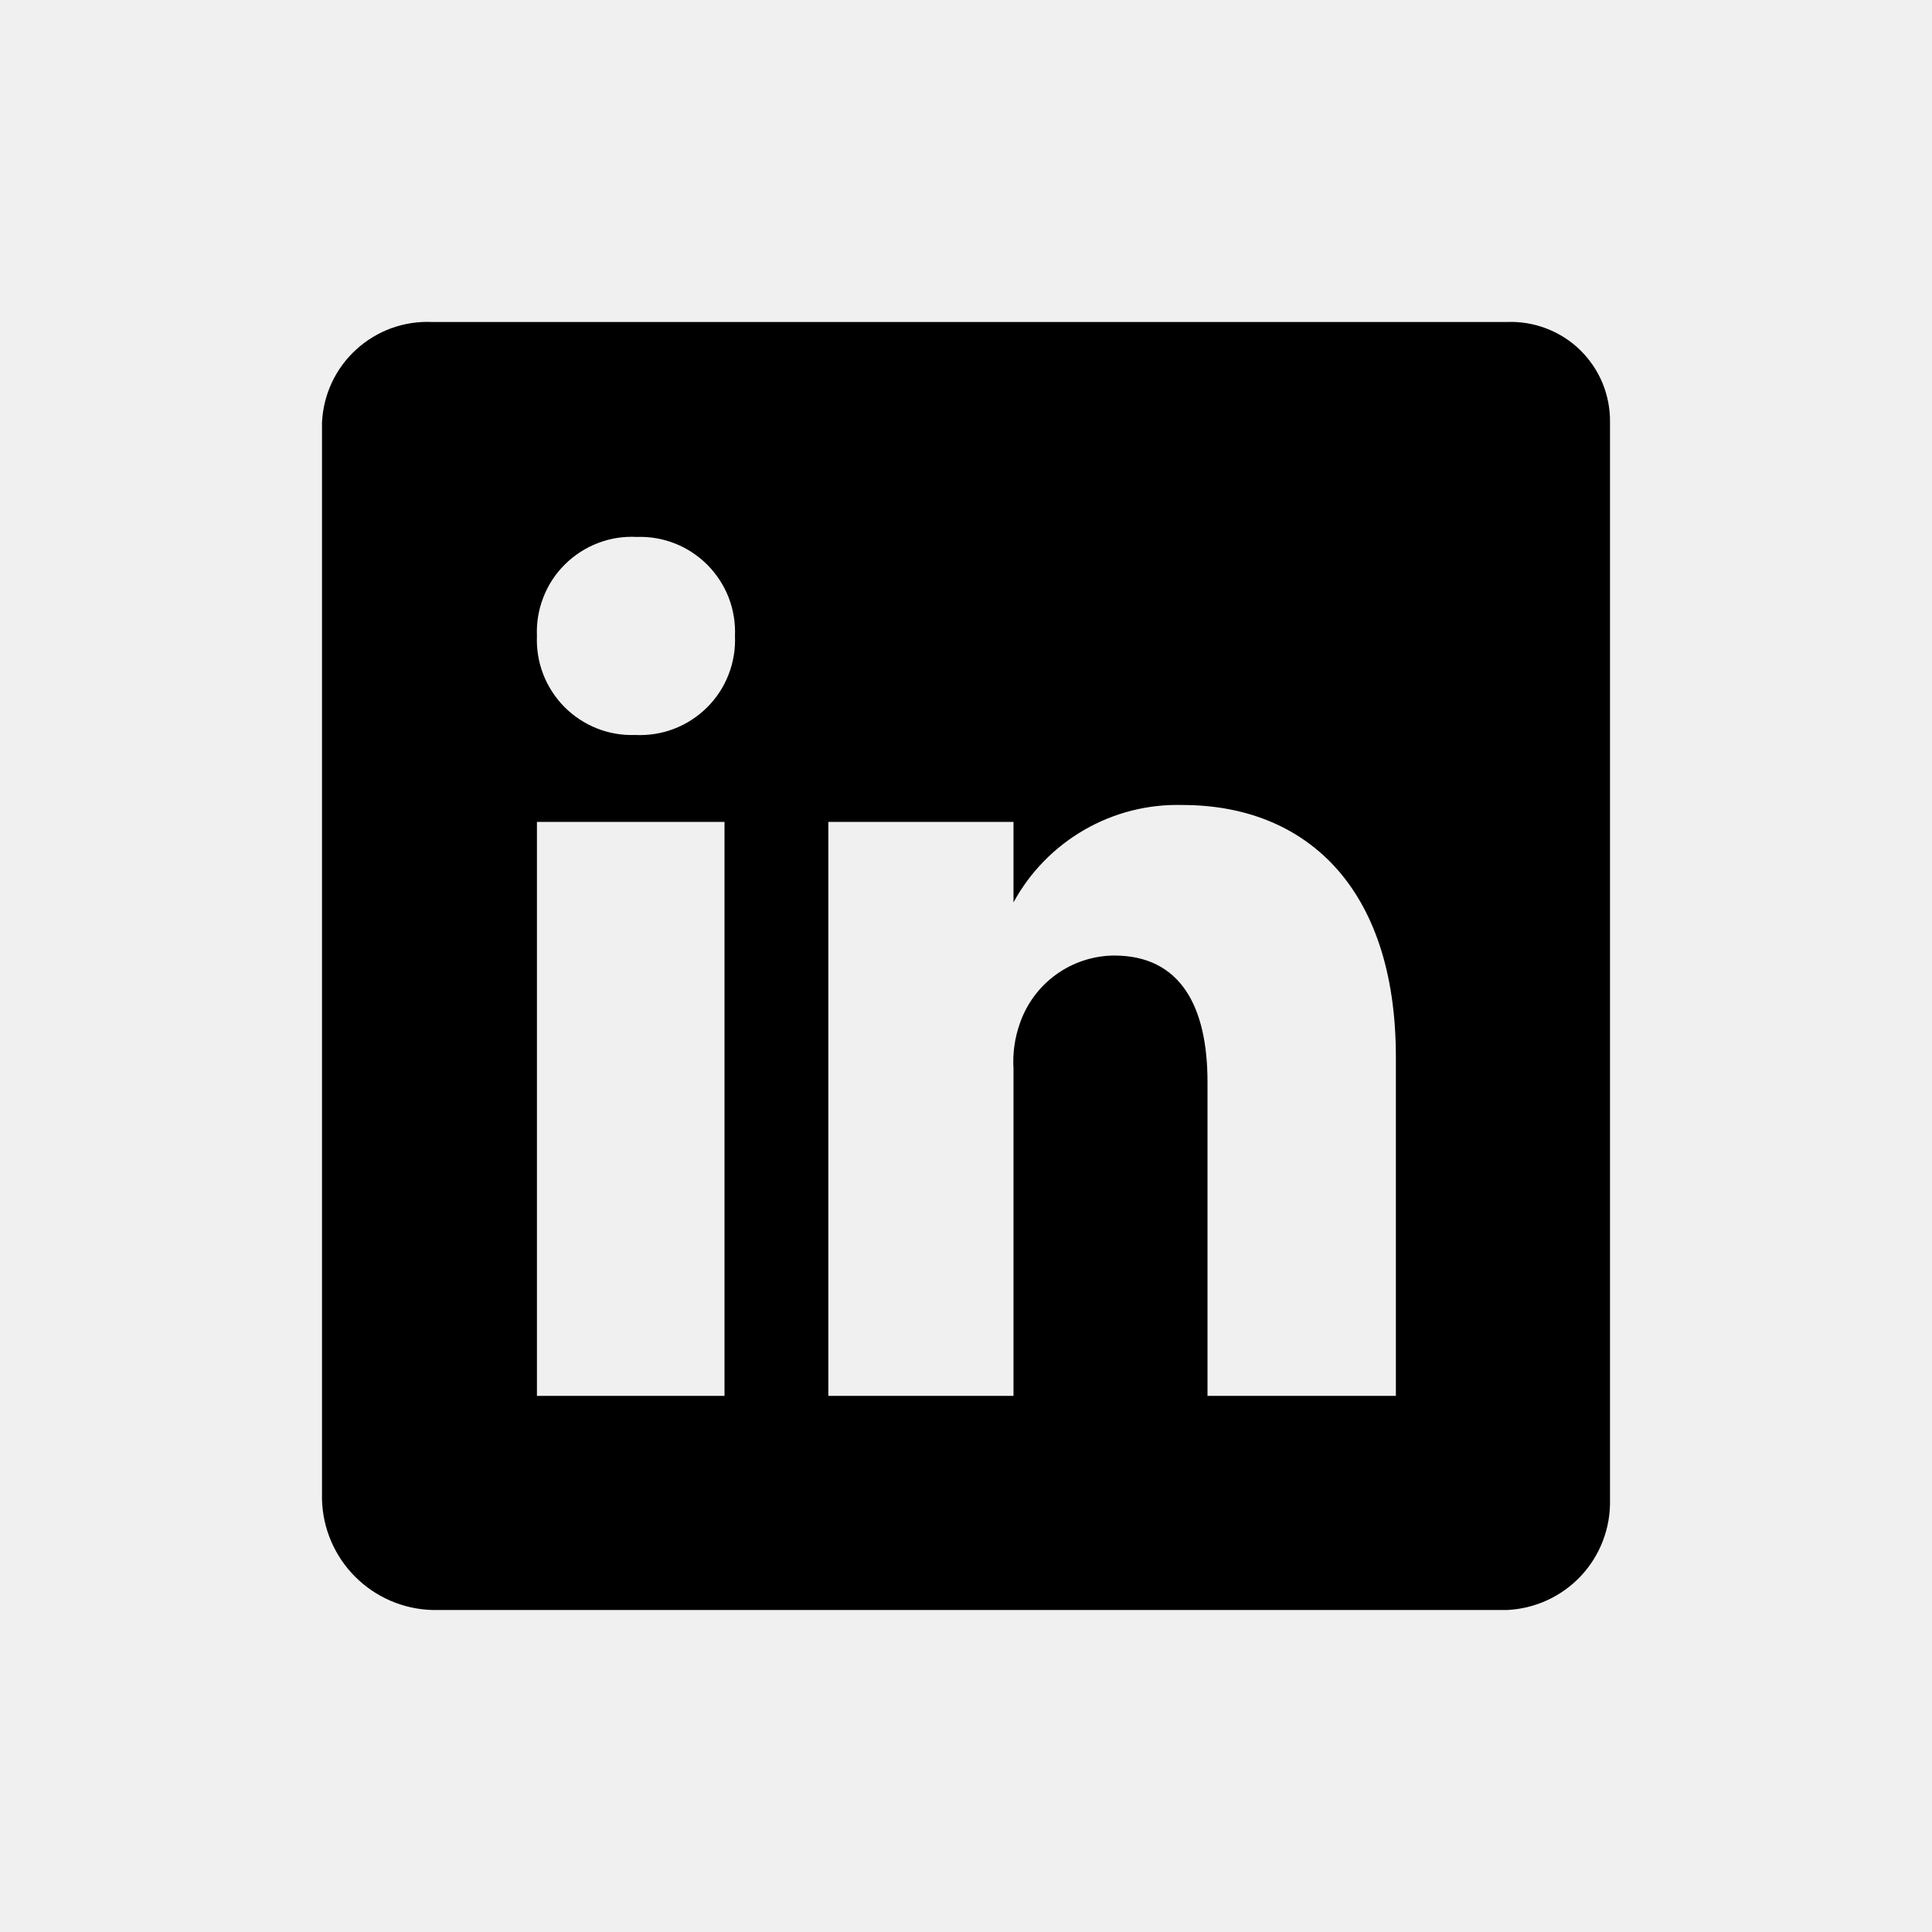
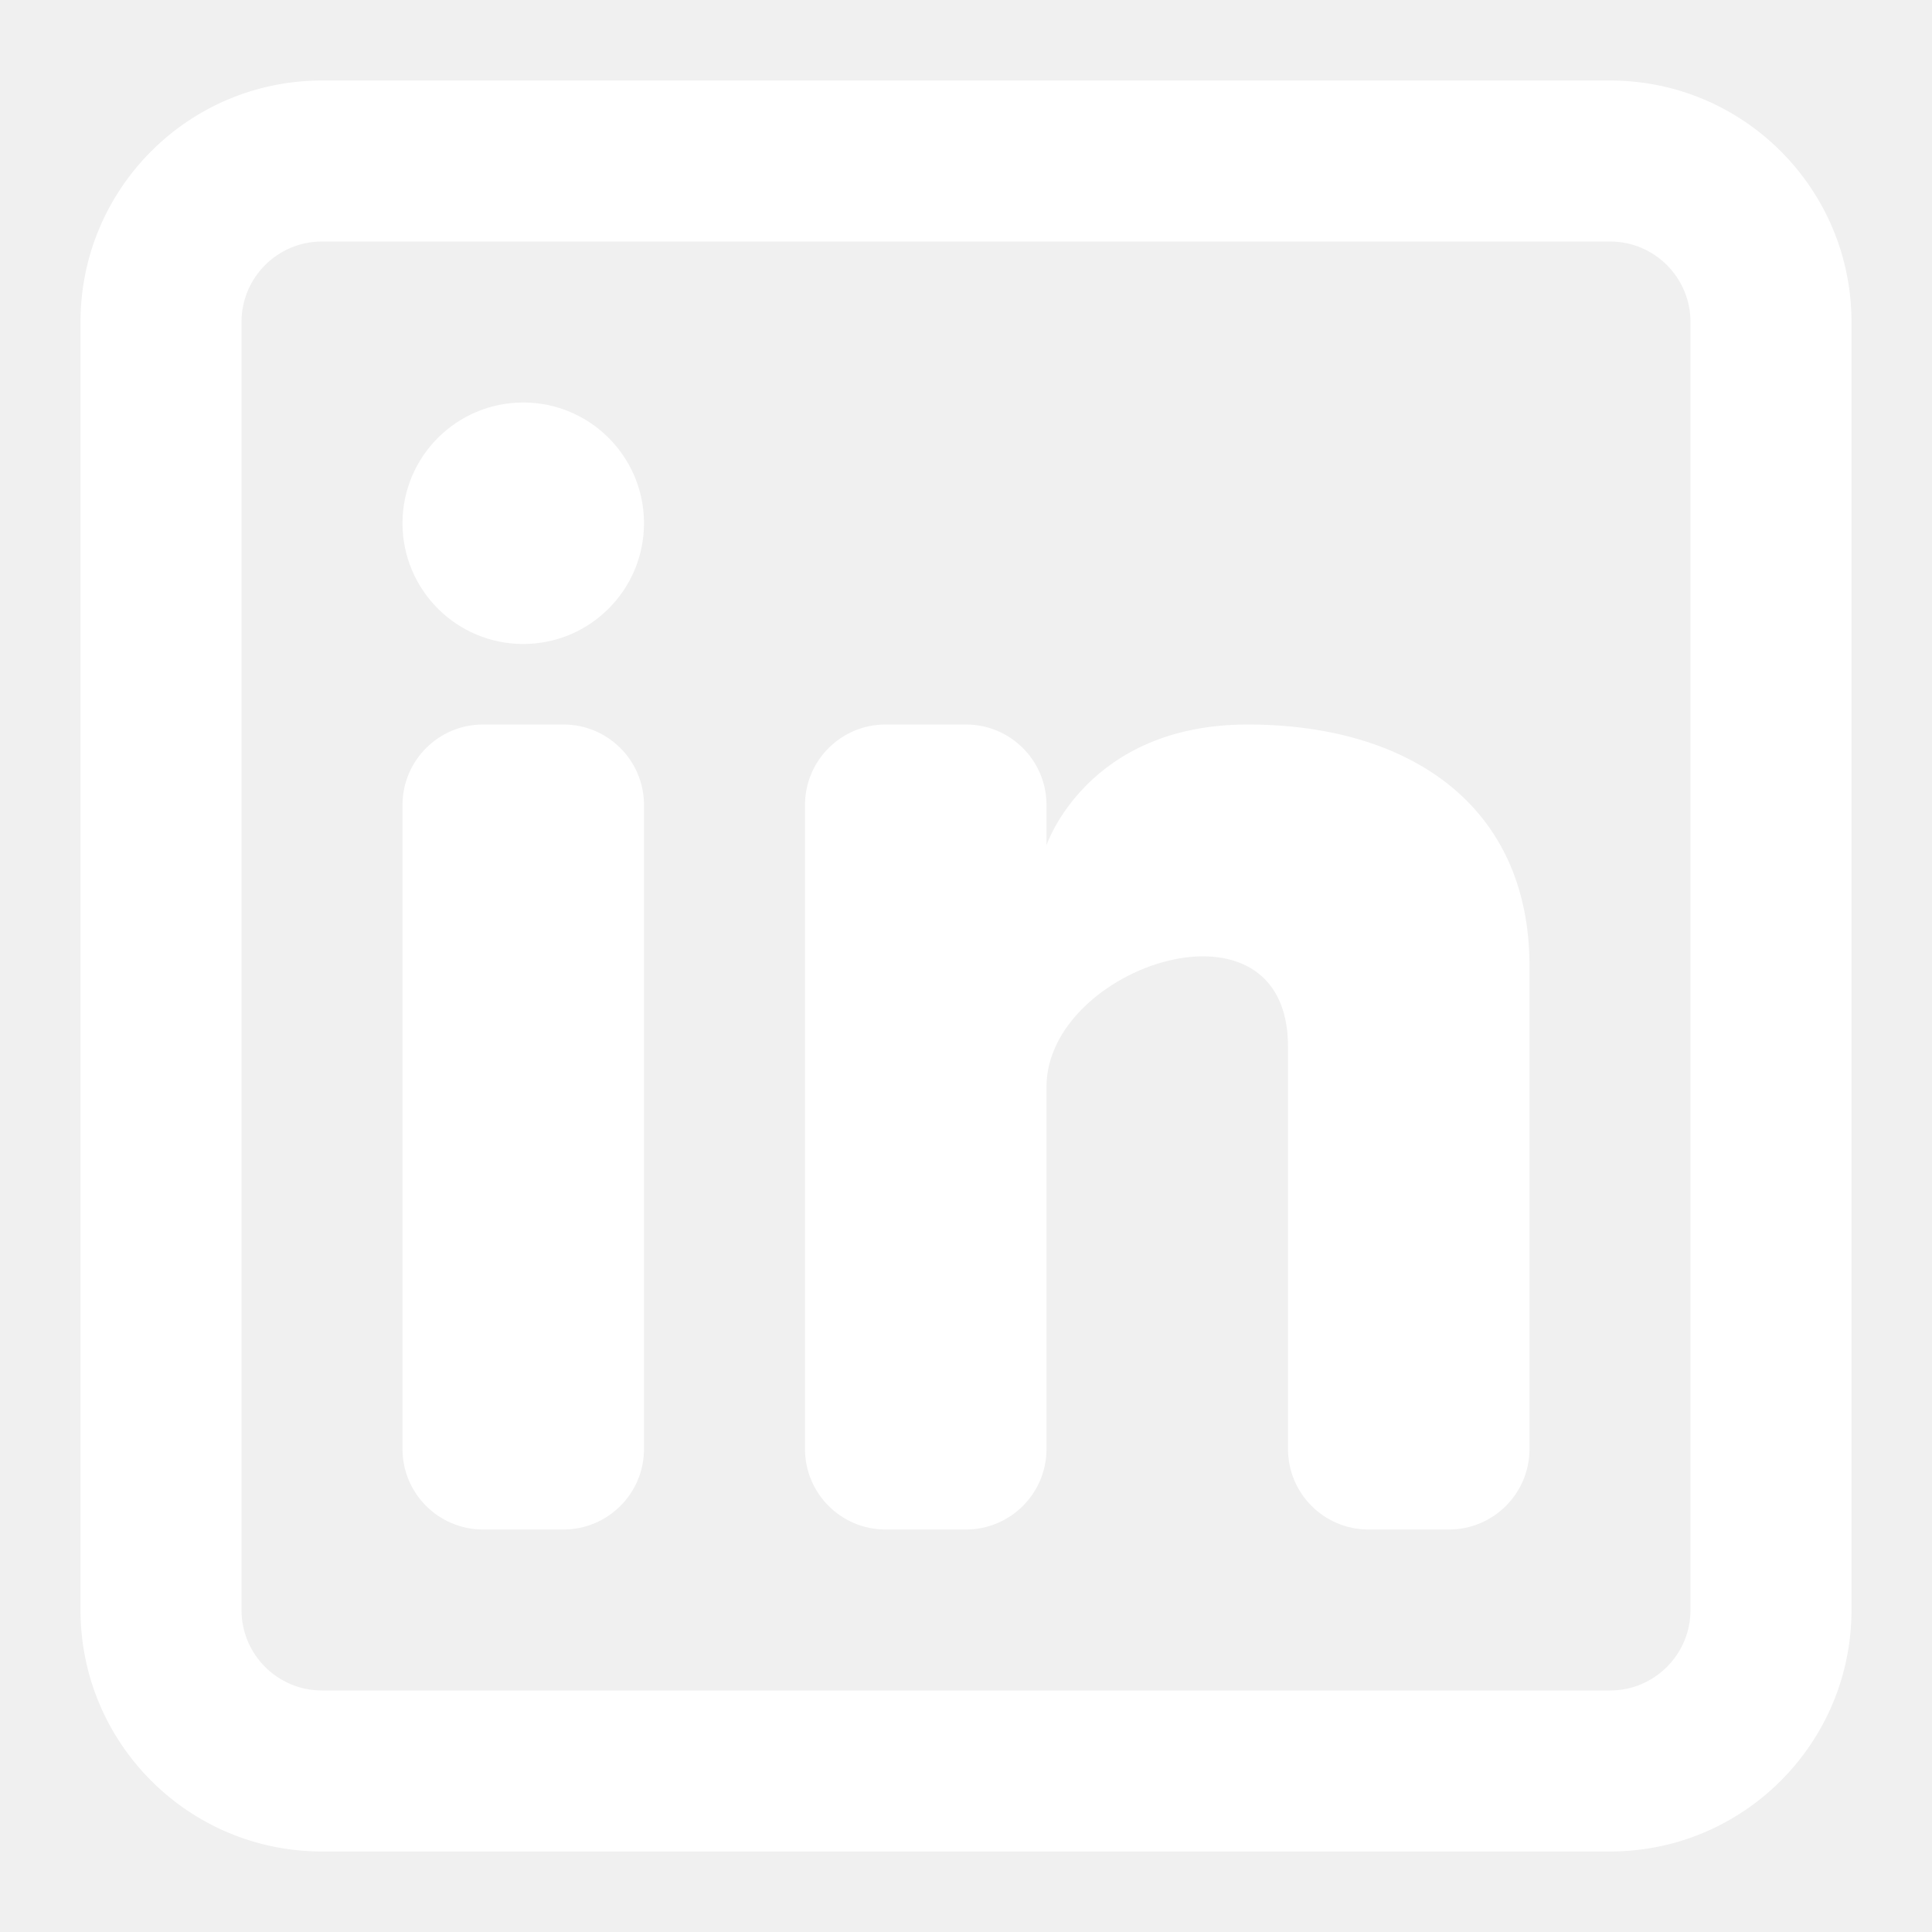
<svg xmlns="http://www.w3.org/2000/svg" width="800px" height="800px" viewBox="0 0 24 24" fill="none">
-   <path d="M18.72 4H5.37C5.198 3.992 5.026 4.018 4.864 4.076C4.702 4.135 4.553 4.225 4.426 4.341C4.298 4.457 4.195 4.597 4.122 4.753C4.049 4.909 4.008 5.078 4 5.25V18.63C4.01 18.99 4.158 19.333 4.412 19.587C4.667 19.842 5.01 19.99 5.37 20H18.72C19.07 19.984 19.4 19.832 19.64 19.576C19.879 19.32 20.008 18.98 20 18.63V5.25C20.003 5.082 19.971 4.916 19.908 4.761C19.844 4.606 19.749 4.466 19.63 4.349C19.51 4.232 19.367 4.141 19.211 4.081C19.054 4.021 18.887 3.993 18.72 4ZM9 17.34H6.67V10.21H9V17.34ZM7.89 9.13C7.727 9.136 7.565 9.108 7.414 9.048C7.263 8.988 7.126 8.897 7.011 8.782C6.897 8.666 6.807 8.528 6.748 8.376C6.69 8.225 6.663 8.063 6.67 7.9C6.663 7.736 6.69 7.572 6.75 7.419C6.81 7.265 6.901 7.126 7.018 7.011C7.135 6.895 7.274 6.805 7.428 6.746C7.582 6.687 7.746 6.661 7.91 6.67C8.073 6.664 8.235 6.692 8.386 6.752C8.537 6.812 8.674 6.903 8.789 7.018C8.903 7.134 8.993 7.272 9.052 7.423C9.11 7.575 9.137 7.737 9.13 7.9C9.137 8.064 9.11 8.228 9.05 8.381C8.99 8.535 8.899 8.674 8.782 8.789C8.665 8.905 8.526 8.995 8.372 9.054C8.218 9.113 8.054 9.138 7.89 9.13ZM17.34 17.34H15V13.44C15 12.51 14.67 11.87 13.84 11.87C13.582 11.872 13.331 11.954 13.122 12.104C12.912 12.255 12.755 12.466 12.67 12.71C12.605 12.893 12.578 13.086 12.59 13.28V17.34H10.29V10.21H12.59V11.21C12.794 10.834 13.099 10.523 13.469 10.309C13.84 10.095 14.262 9.988 14.69 10C16.2 10 17.34 11 17.34 13.13V17.34Z" fill="#000000" />
+   <g id="SVGRepo_bgCarrier" stroke-width="0" />
+   <g id="SVGRepo_tracerCarrier" stroke-linecap="round" stroke-linejoin="round" />
+   <g id="SVGRepo_iconCarrier">
+     <path d="M6.5 8C7.328 8 8 7.328 8 6.5C8 5.672 7.328 5 6.5 5C5.672 5 5 5.672 5 6.5C5 7.328 5.672 8 6.5 8Z" fill="#ffffff" />
+     <path d="M5 10C5 9.448 5.448 9 6 9H7C7.552 9 8 9.448 8 10V18C8 18.552 7.552 19 7 19H6C5.448 19 5 18.552 5 18V10Z" fill="#ffffff" />
+     <path d="M11 19H12C12.552 19 13 18.552 13 18V13.5C13 12 16 11 16 13V18C16 18.553 16.448 19 17 19H18C18.552 19 19 18.552 19 18V12C19 10 17.5 9 15.5 9C13.5 9 13 10.5 13 10.5V10C13 9.448 12.552 9 12 9H11C10.448 9 10 9.448 10 10V18C10 18.552 10.448 19 11 19Z" fill="#ffffff" />
+     <path fill-rule="evenodd" clip-rule="evenodd" d="M20 1C21.657 1 23 2.343 23 4V20C23 21.657 21.657 23 20 23H4C2.343 23 1 21.657 1 20V4C1 2.343 2.343 1 4 1H20ZM20 3C20.552 3 21 3.448 21 4V20C21 20.552 20.552 21 20 21H4C3.448 21 3 20.552 3 20V4C3 3.448 3.448 3 4 3H20Z" fill="#ffffff" />
+   </g>
</svg>
